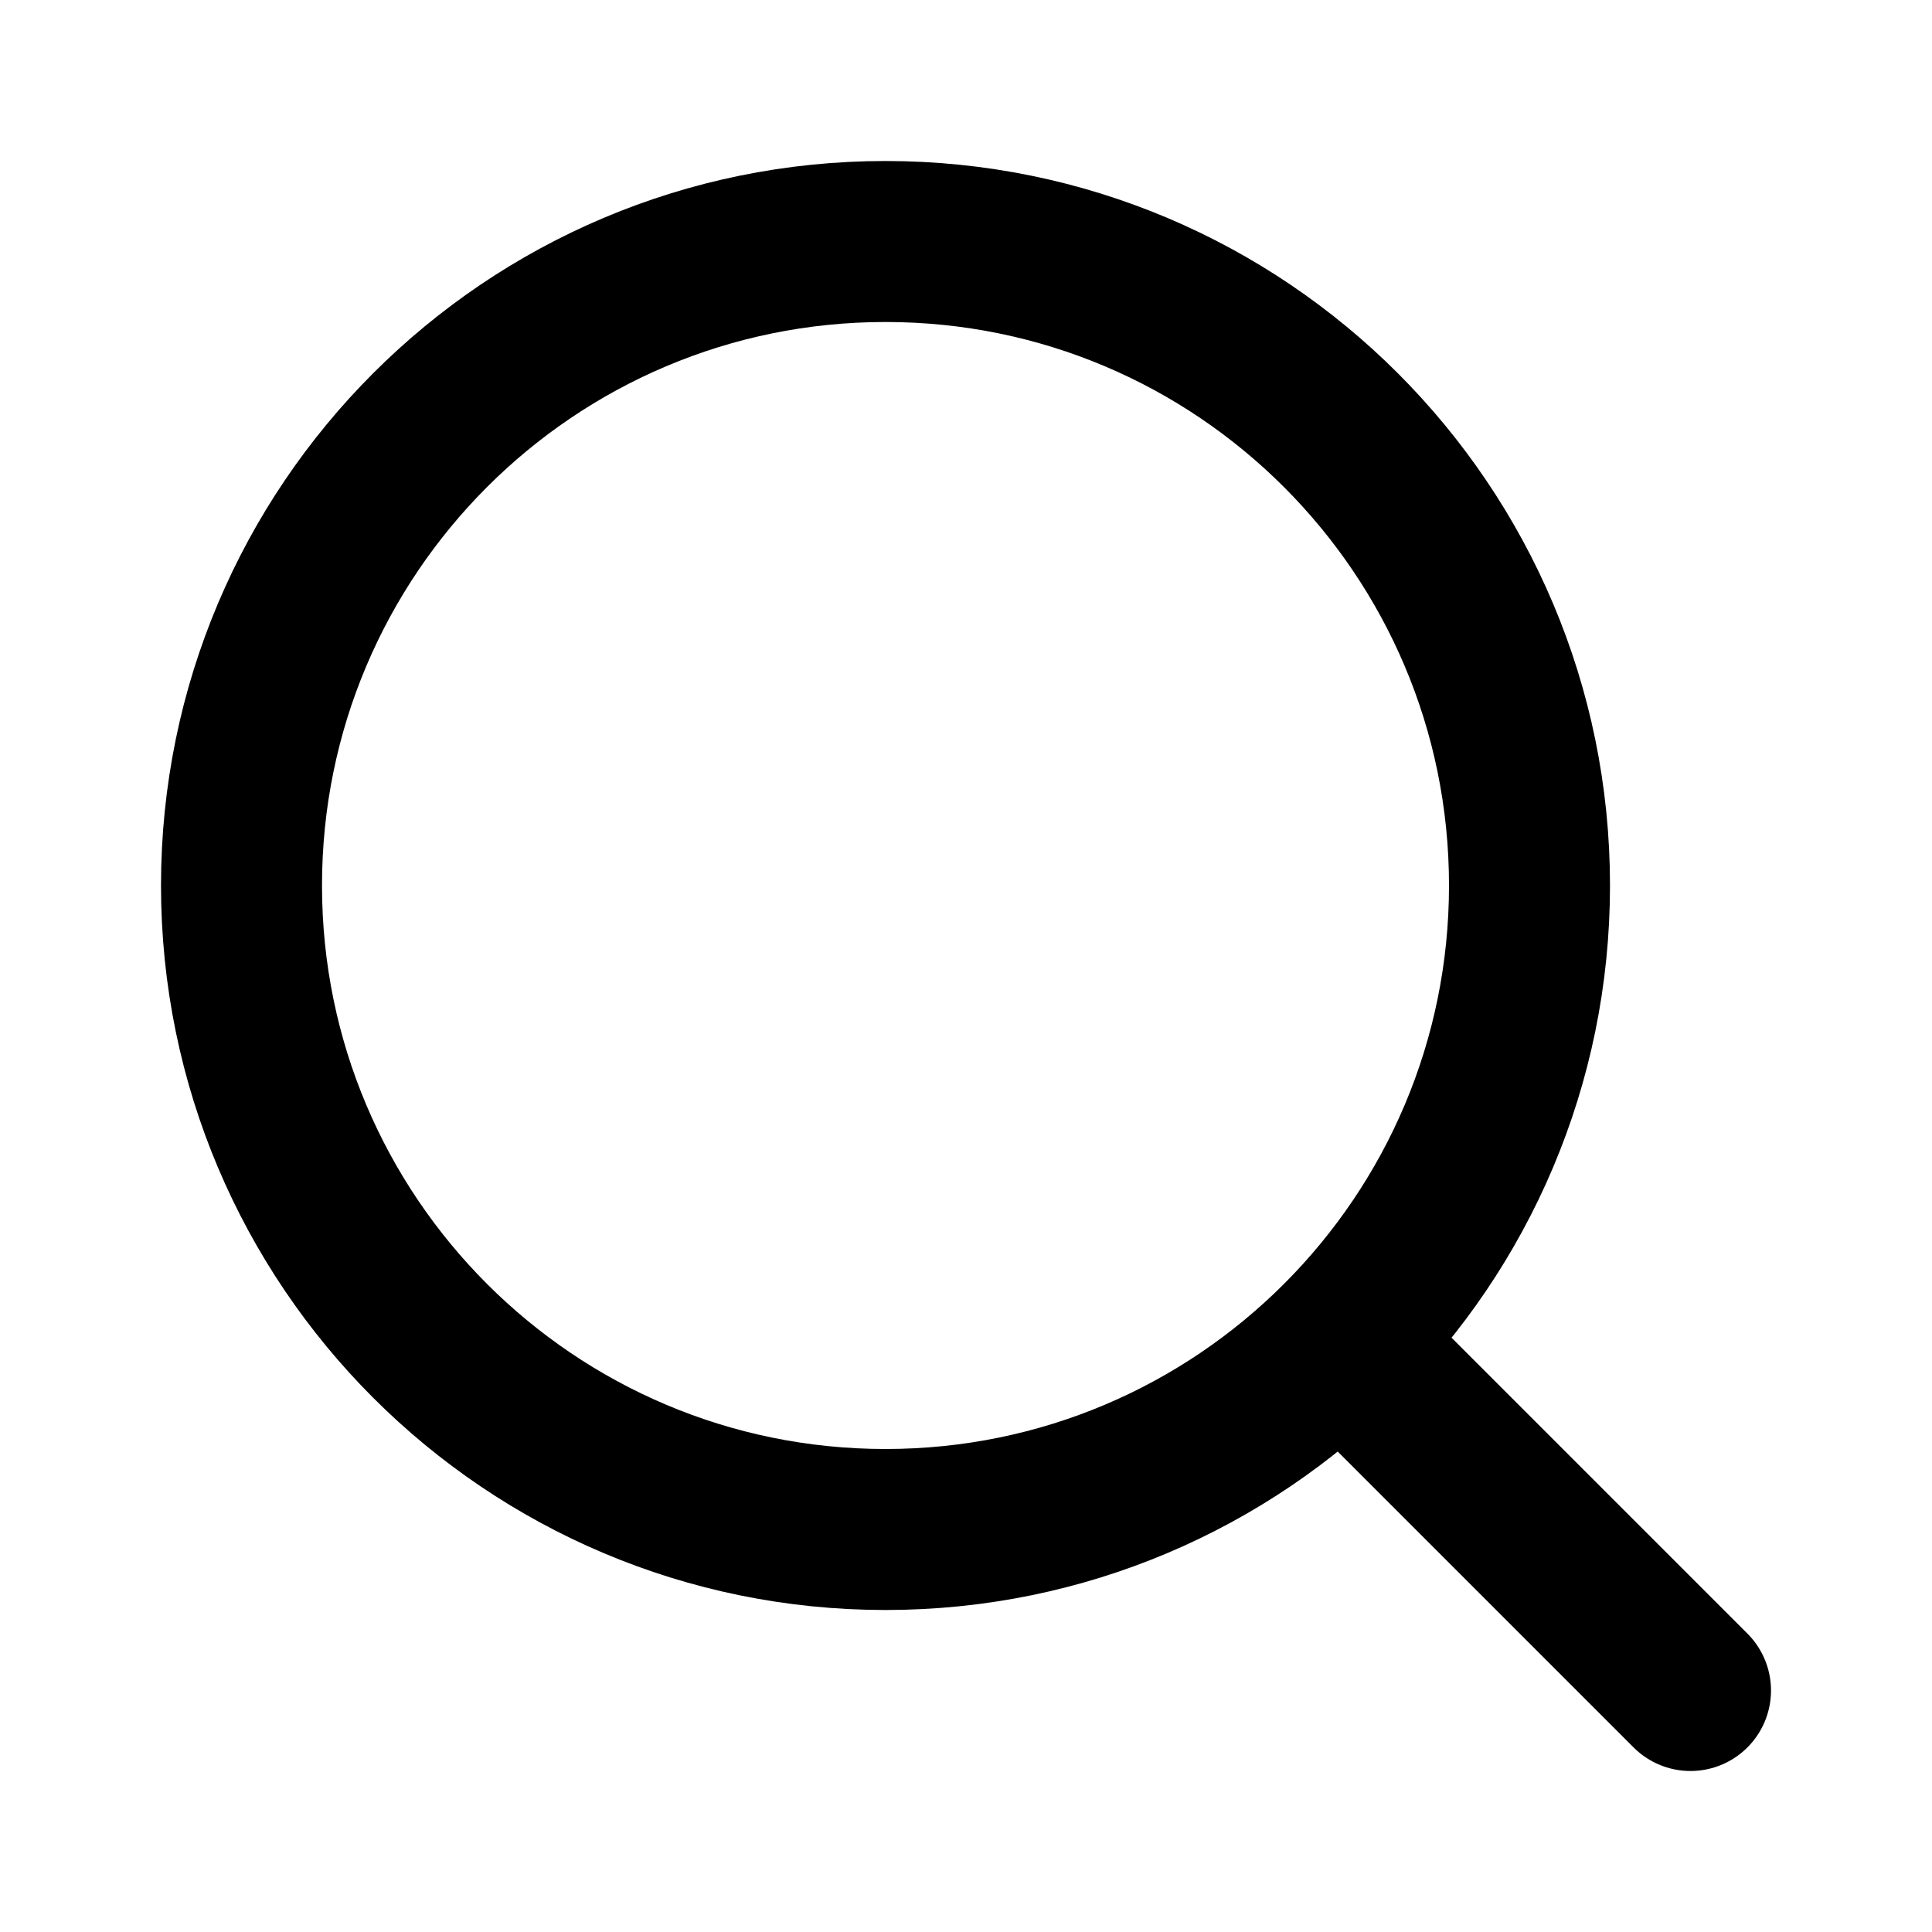
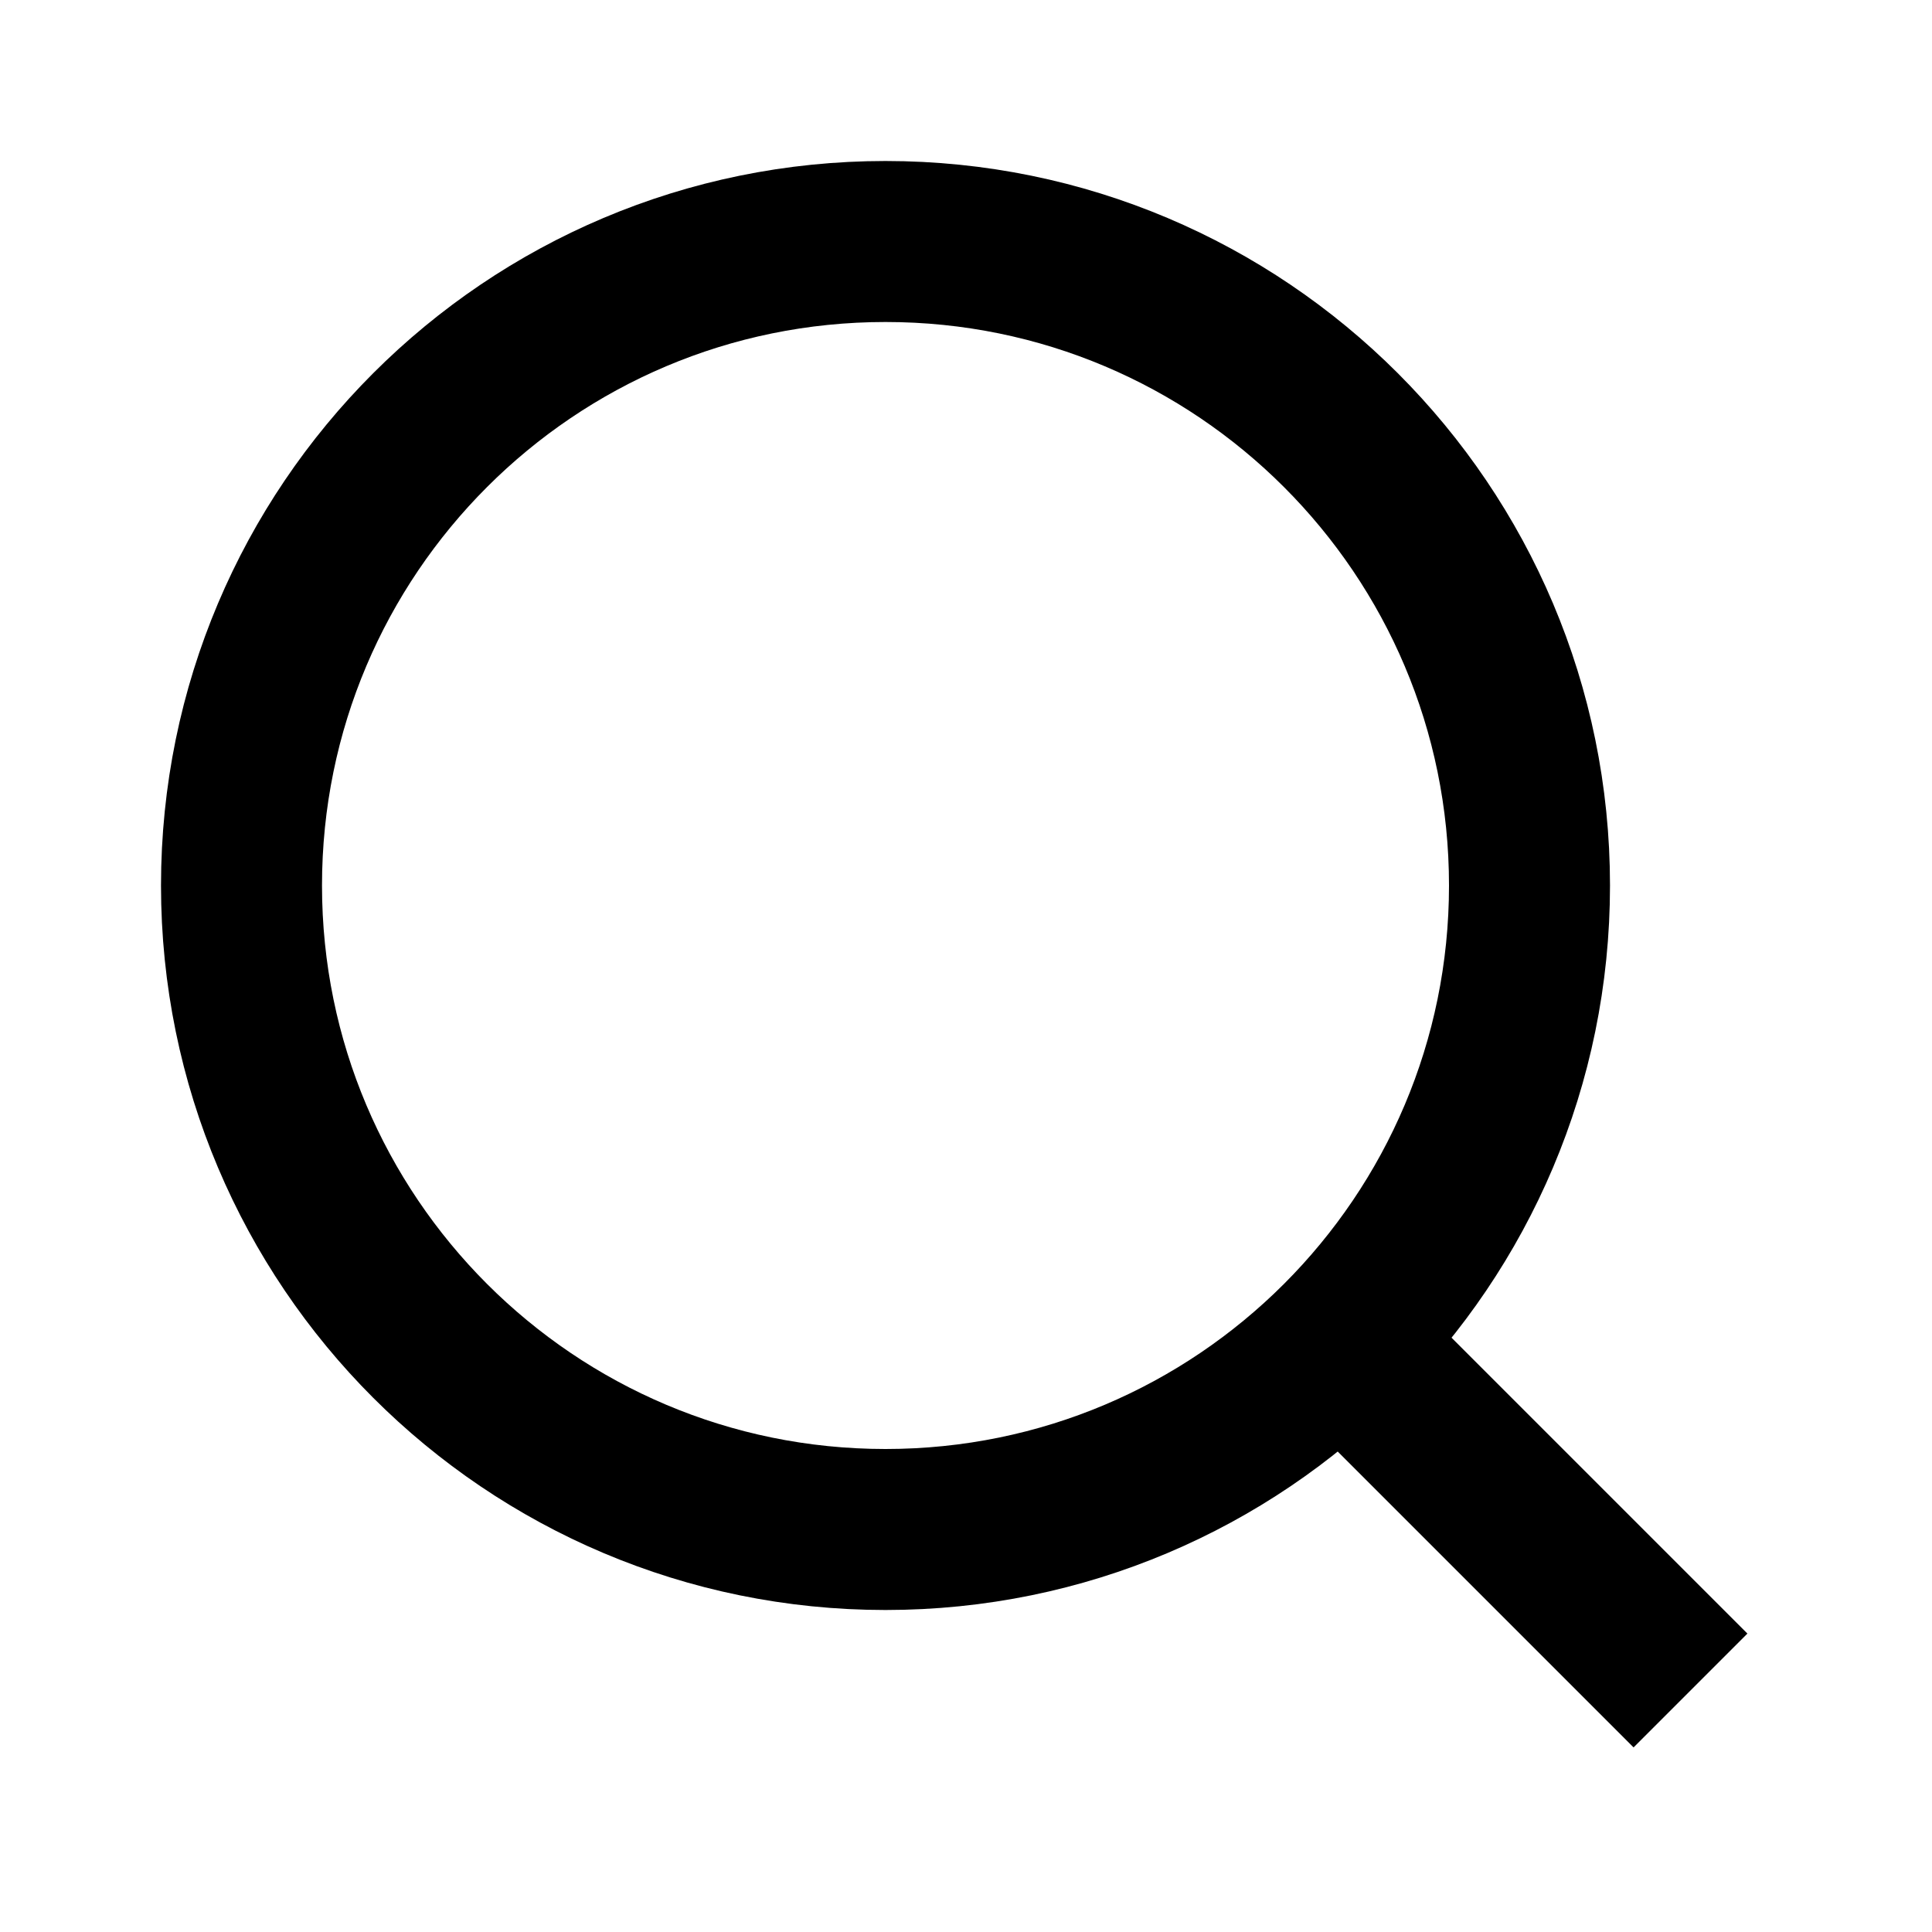
- <svg xmlns="http://www.w3.org/2000/svg" viewBox="0 0 24 24" fill="none" stroke="currentColor" stroke-width="2" stroke-linecap="round" stroke-linejoin="round">
+ <svg xmlns="http://www.w3.org/2000/svg" viewBox="0 0 24 24" fill="none" stroke="currentColor" stroke-width="2" stroke-linecap="butt" stroke-linejoin="miter">
  <path d="m21 21-4.34-4.34" />
  <circle cx="11" cy="11" r="8" />
</svg>
